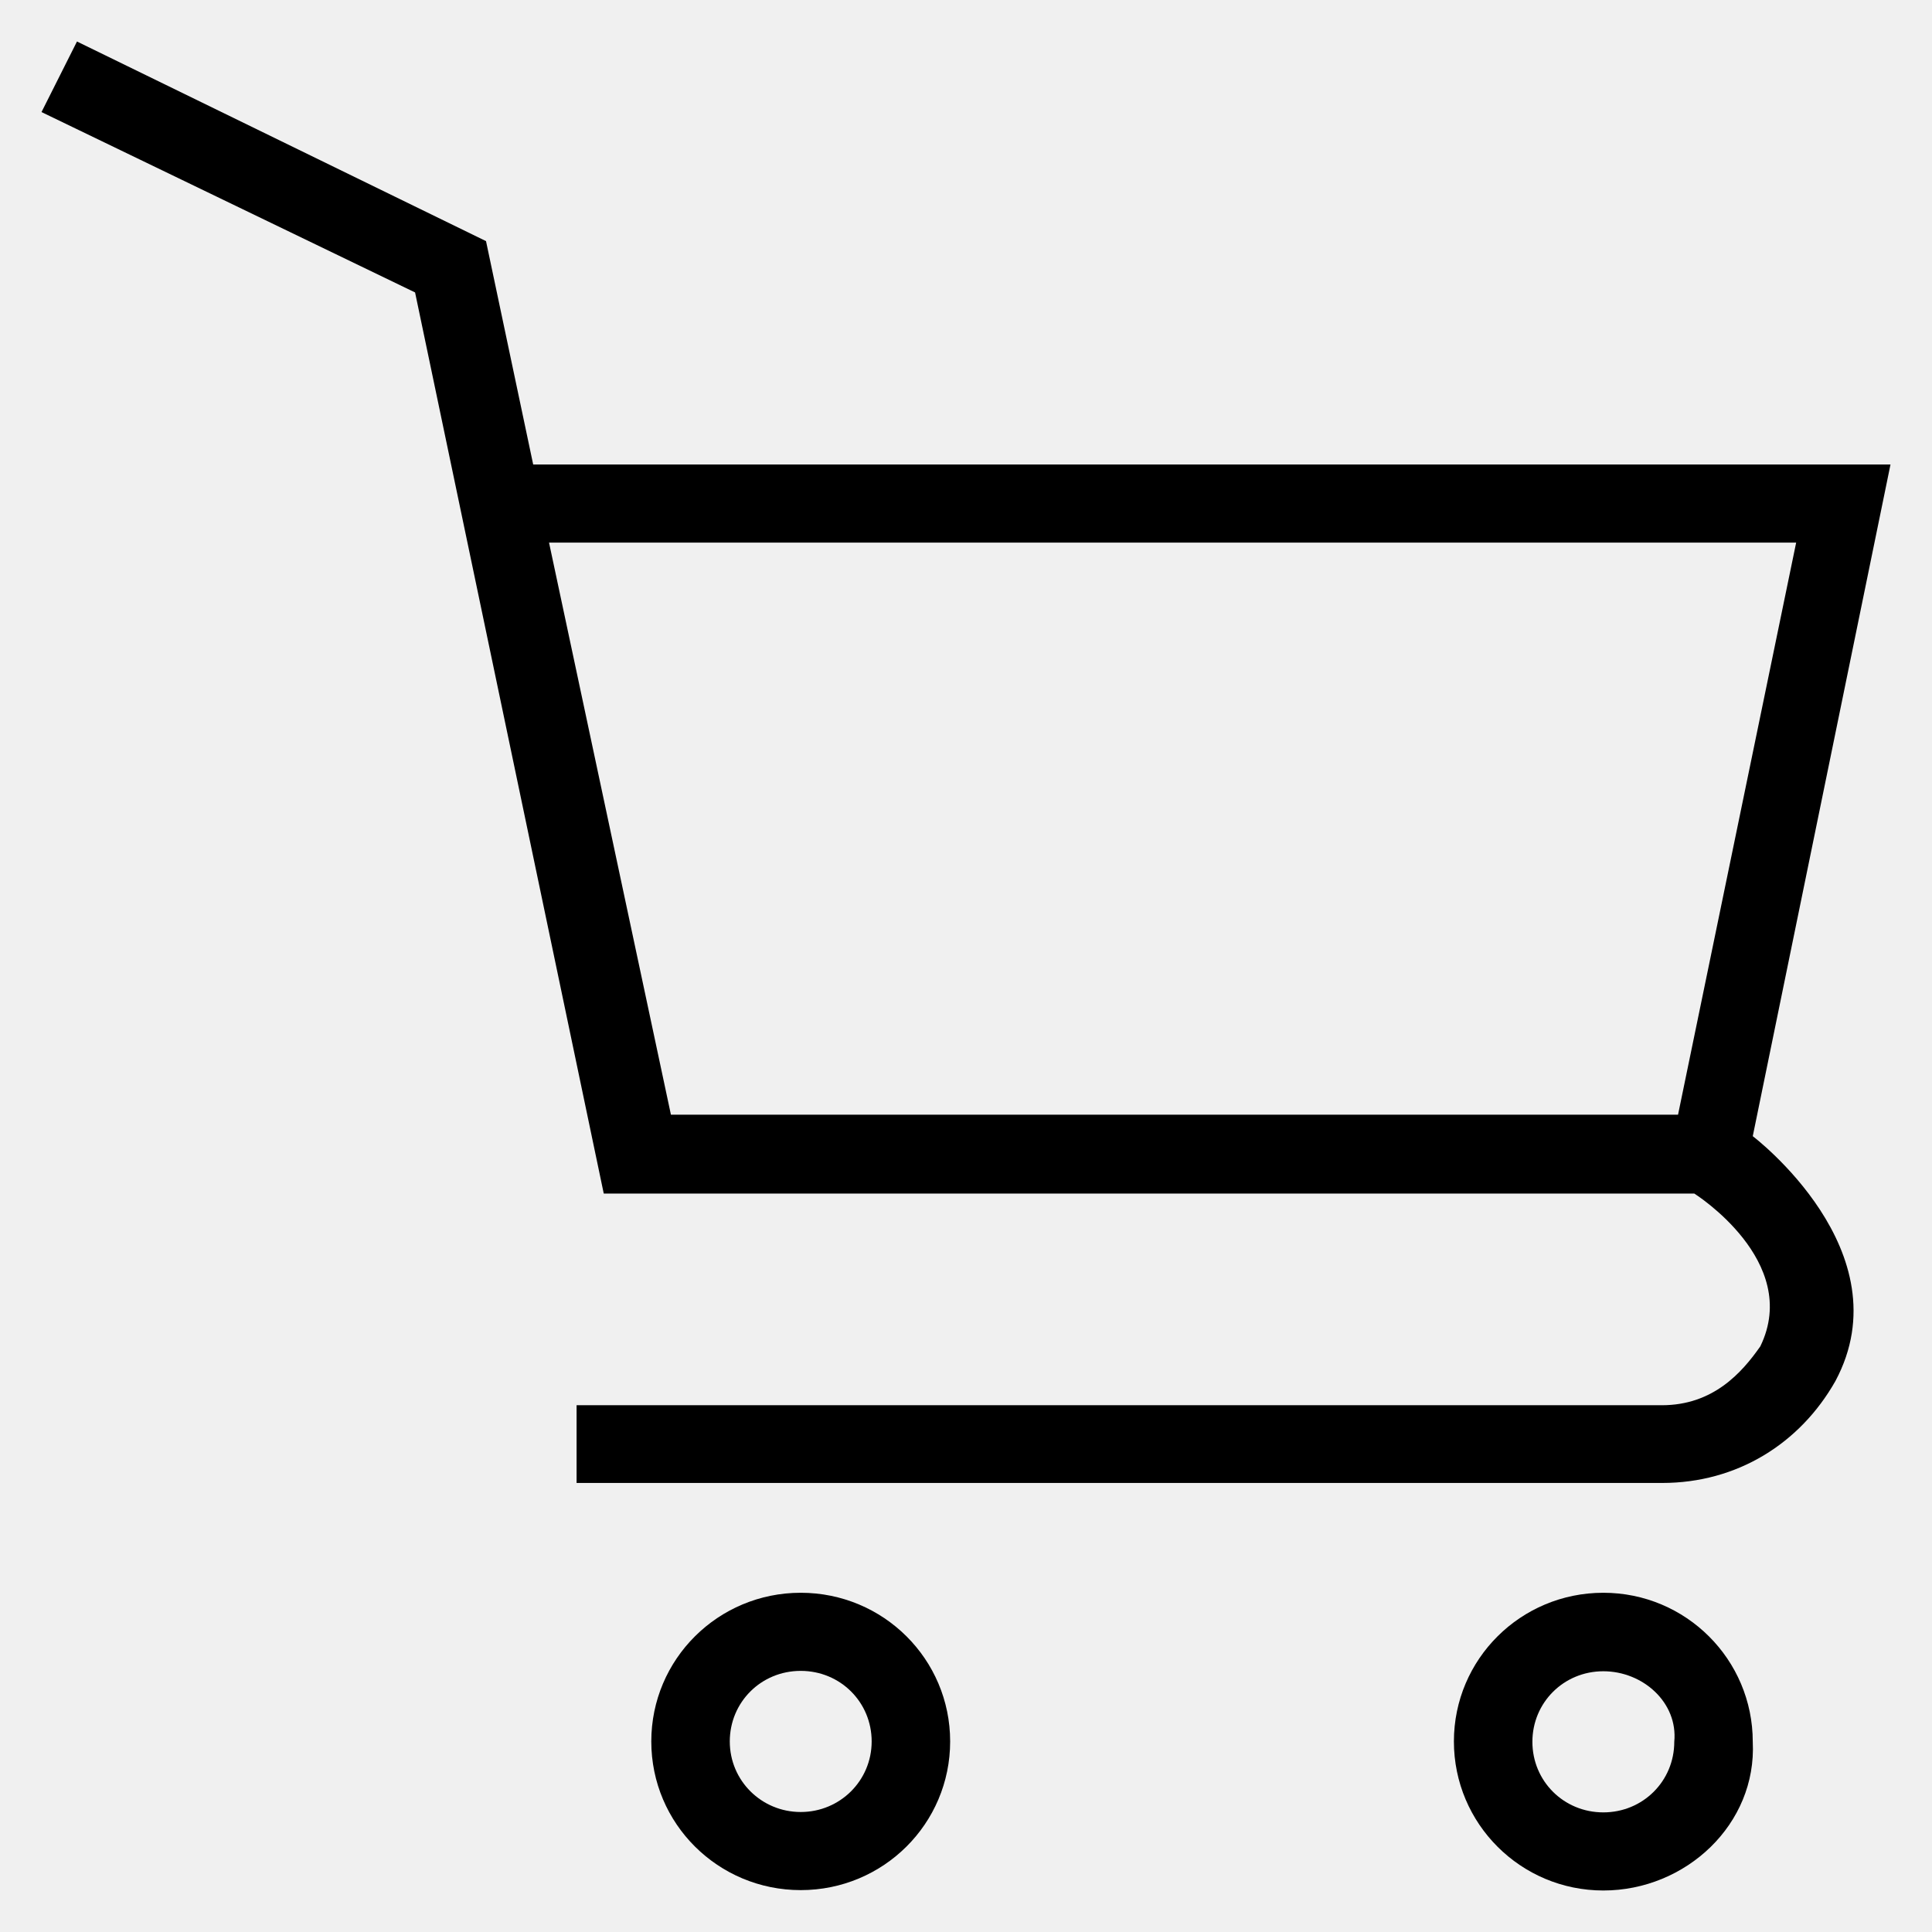
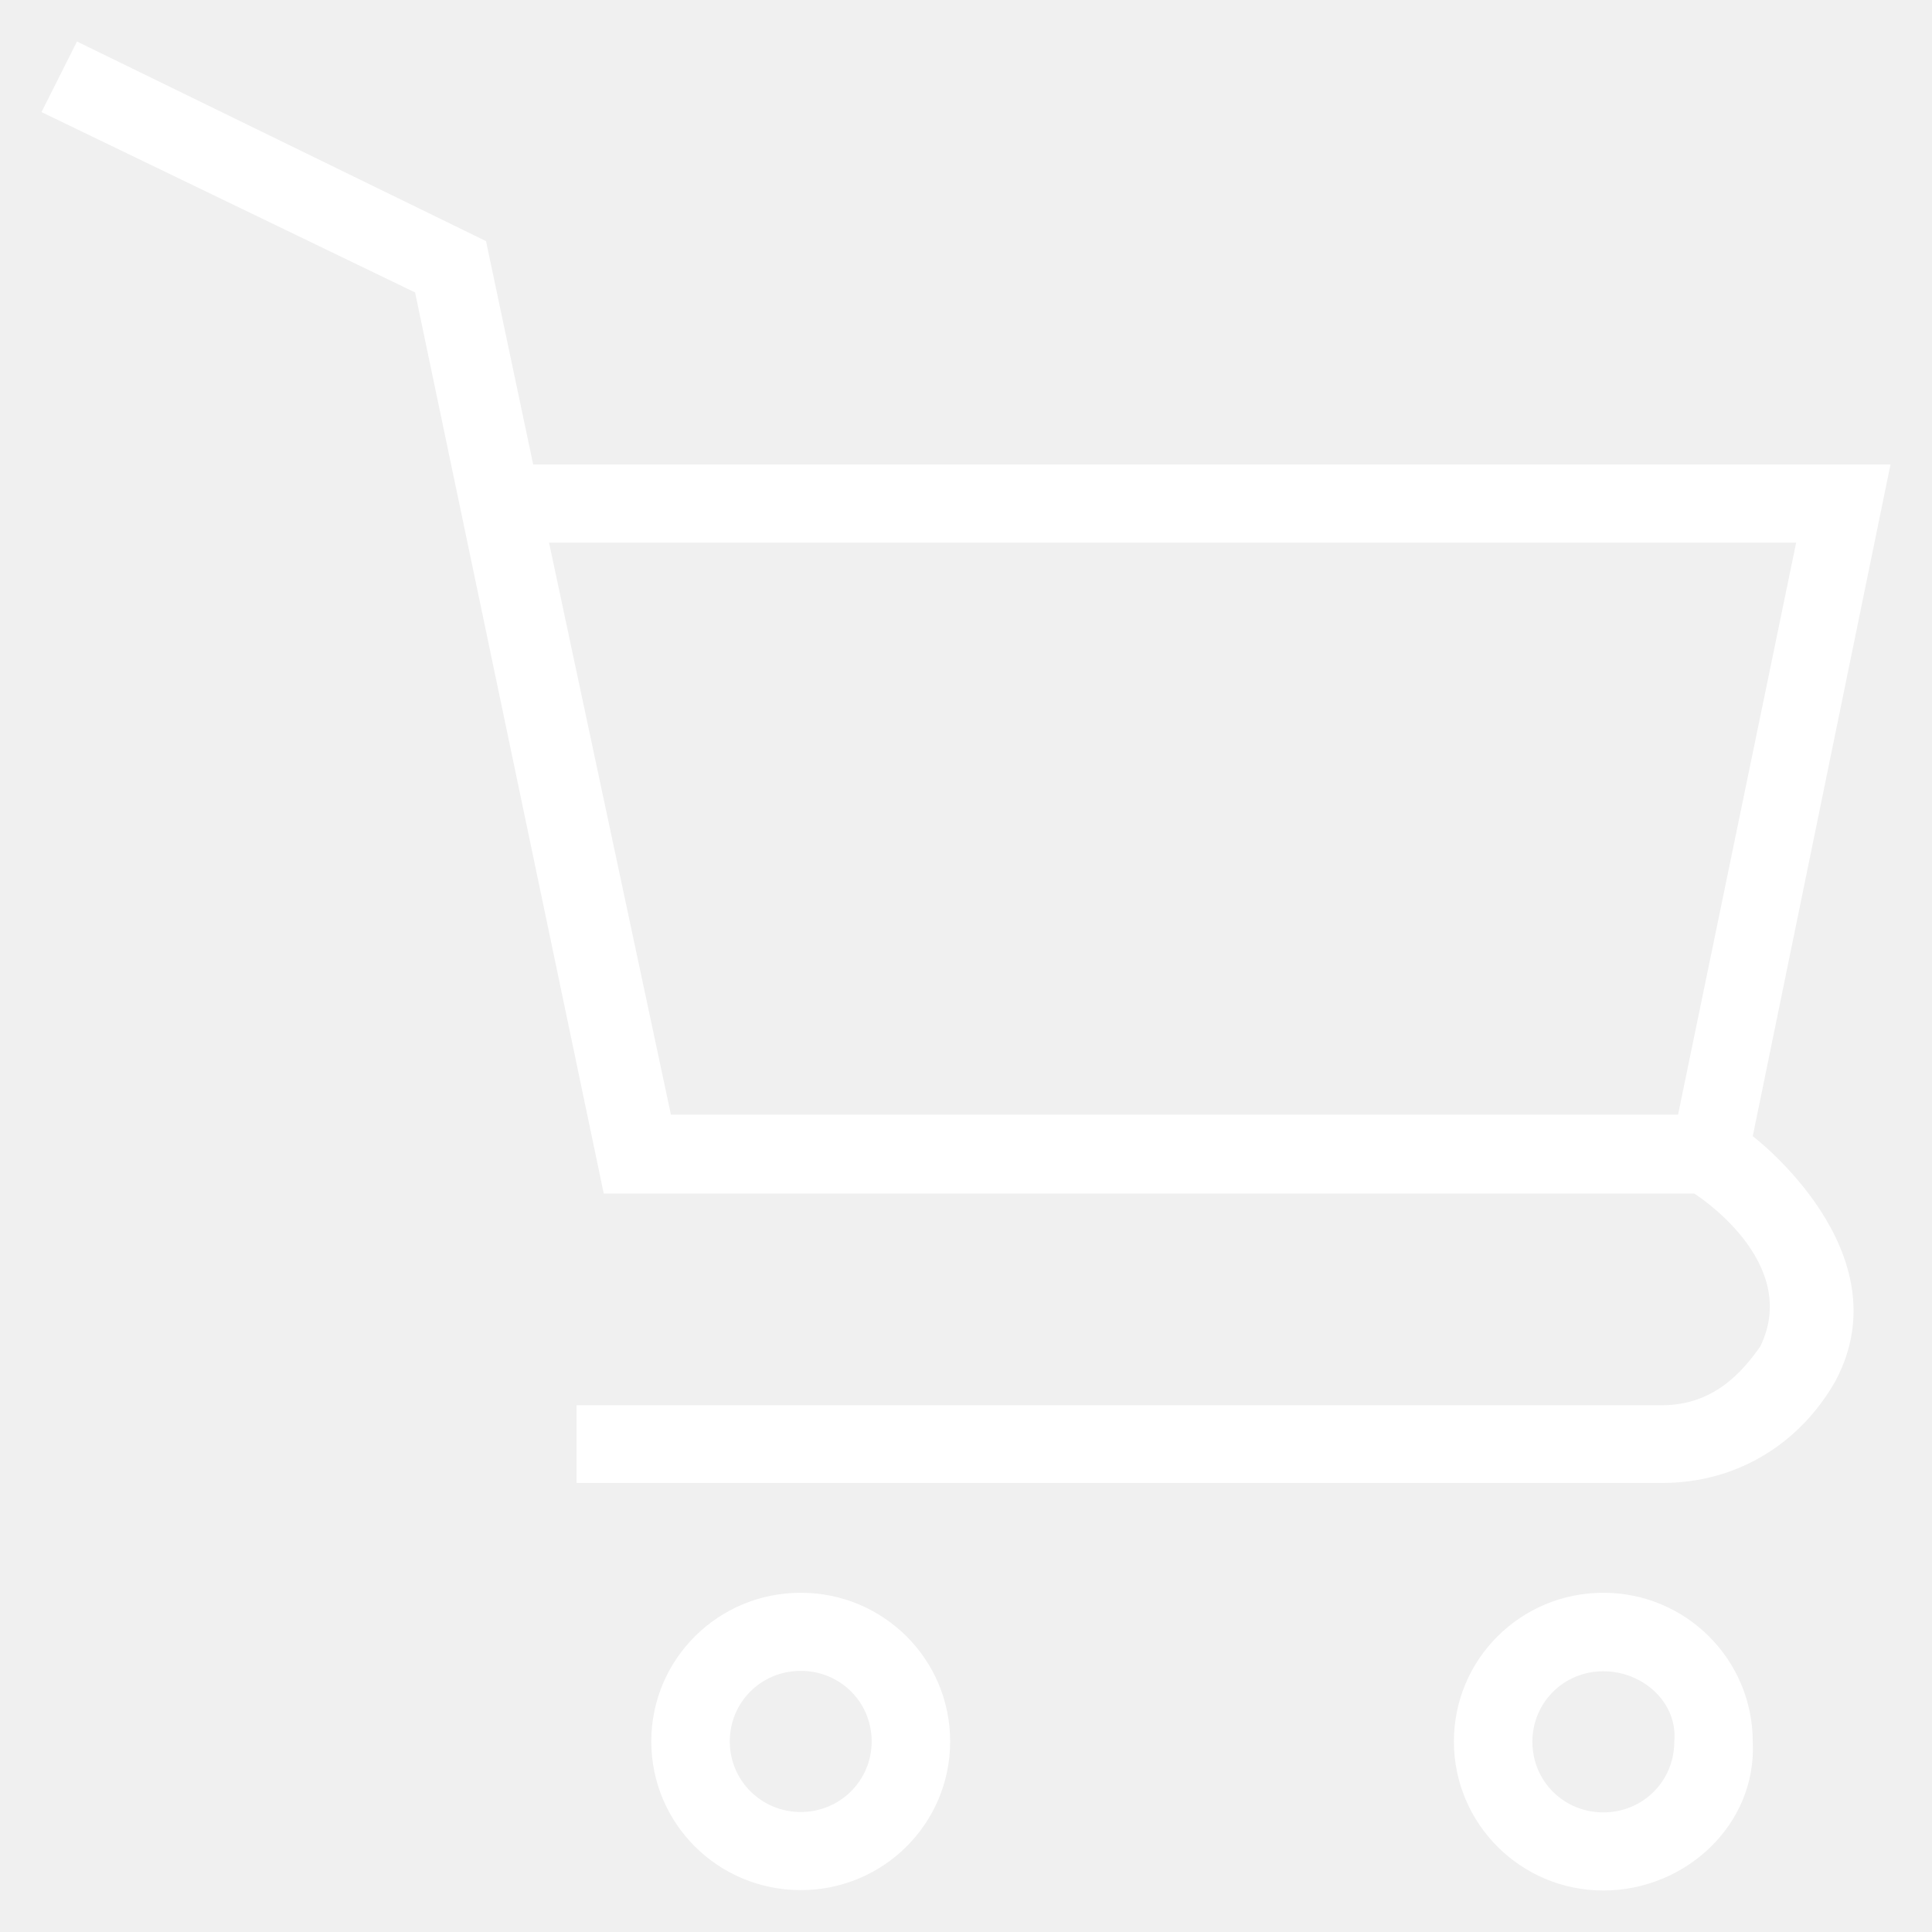
- <svg xmlns="http://www.w3.org/2000/svg" version="1.1" viewBox="0 0 512 512" enable-background="new 0 0 512 512">
-   <g>
-     <g>
-       <path d="m464.5,301.1l36.5-178h-359.7l-12.5-59.2-108.4-52.9-9.4,18.7 99,47.8 50,238.8h289c0,0 28.5,17.9 17.5,40.5-4.9,7-12.5,15.6-26.1,15.6h-287.6v20.6h287.7c19.8,0 36.5-10.4 45.9-27 18.4-34.4-21.9-64.9-21.9-64.9zm-286.7-5.7l-32.3-151.6h330.5l-31.3,151.6h-266.9z" />
-       <path d="m212.2,422.1c-21.9,0-39.6,17.6-39.6,39.4s17.7,39.4 39.6,39.4 39.6-17.6 39.6-39.4-17.7-39.4-39.6-39.4zm0,58.1c-10.4,0-18.8-8.3-18.8-18.7s8.3-18.7 18.8-18.7 18.8,8.3 18.8,18.7-8.4,18.7-18.8,18.7z" />
-       <path d="m424.9,422.1c-21.9,0-39.6,17.6-39.6,39.4s17.7,39.5 39.6,39.5 40.7-17.6 39.6-39.4c0-21.8-17.7-39.5-39.6-39.5zm18.8,39.5c0,10.4-8.3,18.7-18.8,18.7s-18.8-8.3-18.8-18.7 8.3-18.7 18.8-18.7 19.8,8.3 18.8,18.7z" />
+ <svg xmlns="http://www.w3.org/2000/svg" version="1.1" enable-background="new 0 0 512 512" width="512" height="512" style="">
+   <rect id="backgroundrect" width="100%" height="100%" x="0" y="0" fill="none" stroke="none" />
+   <g class="currentLayer" style="">
+     <g id="svg_1" class="" fill="#ffffff" fill-opacity="1">
+       <g id="svg_2" fill="#ffffff" fill-opacity="1">
+         <path d="m464.5,301.1l36.5-178h-359.7l-12.5-59.2-108.4-52.9-9.4,18.7 99,47.8 50,238.8h289c0,0 28.5,17.9 17.5,40.5-4.9,7-12.5,15.6-26.1,15.6h-287.6v20.6h287.7c19.8,0 36.5-10.4 45.9-27 18.4-34.4-21.9-64.9-21.9-64.9zm-286.7-5.7l-32.3-151.6h330.5l-31.3,151.6h-266.9z" id="svg_3" fill="#ffffff" fill-opacity="1" />
+         <path d="m212.2,422.1c-21.9,0-39.6,17.6-39.6,39.4s17.7,39.4 39.6,39.4 39.6-17.6 39.6-39.4-17.7-39.4-39.6-39.4zm0,58.1c-10.4,0-18.8-8.3-18.8-18.7s8.3-18.7 18.8-18.7 18.8,8.3 18.8,18.7-8.4,18.7-18.8,18.7z" id="svg_4" fill="#ffffff" fill-opacity="1" />
+         <path d="m424.9,422.1c-21.9,0-39.6,17.6-39.6,39.4s17.7,39.5 39.6,39.5 40.7-17.6 39.6-39.4c0-21.8-17.7-39.5-39.6-39.5zm18.8,39.5c0,10.4-8.3,18.7-18.8,18.7s-18.8-8.3-18.8-18.7 8.3-18.7 18.8-18.7 19.8,8.3 18.8,18.7z" id="svg_5" fill="#ffffff" fill-opacity="1" />
+       </g>
    </g>
  </g>
</svg>
